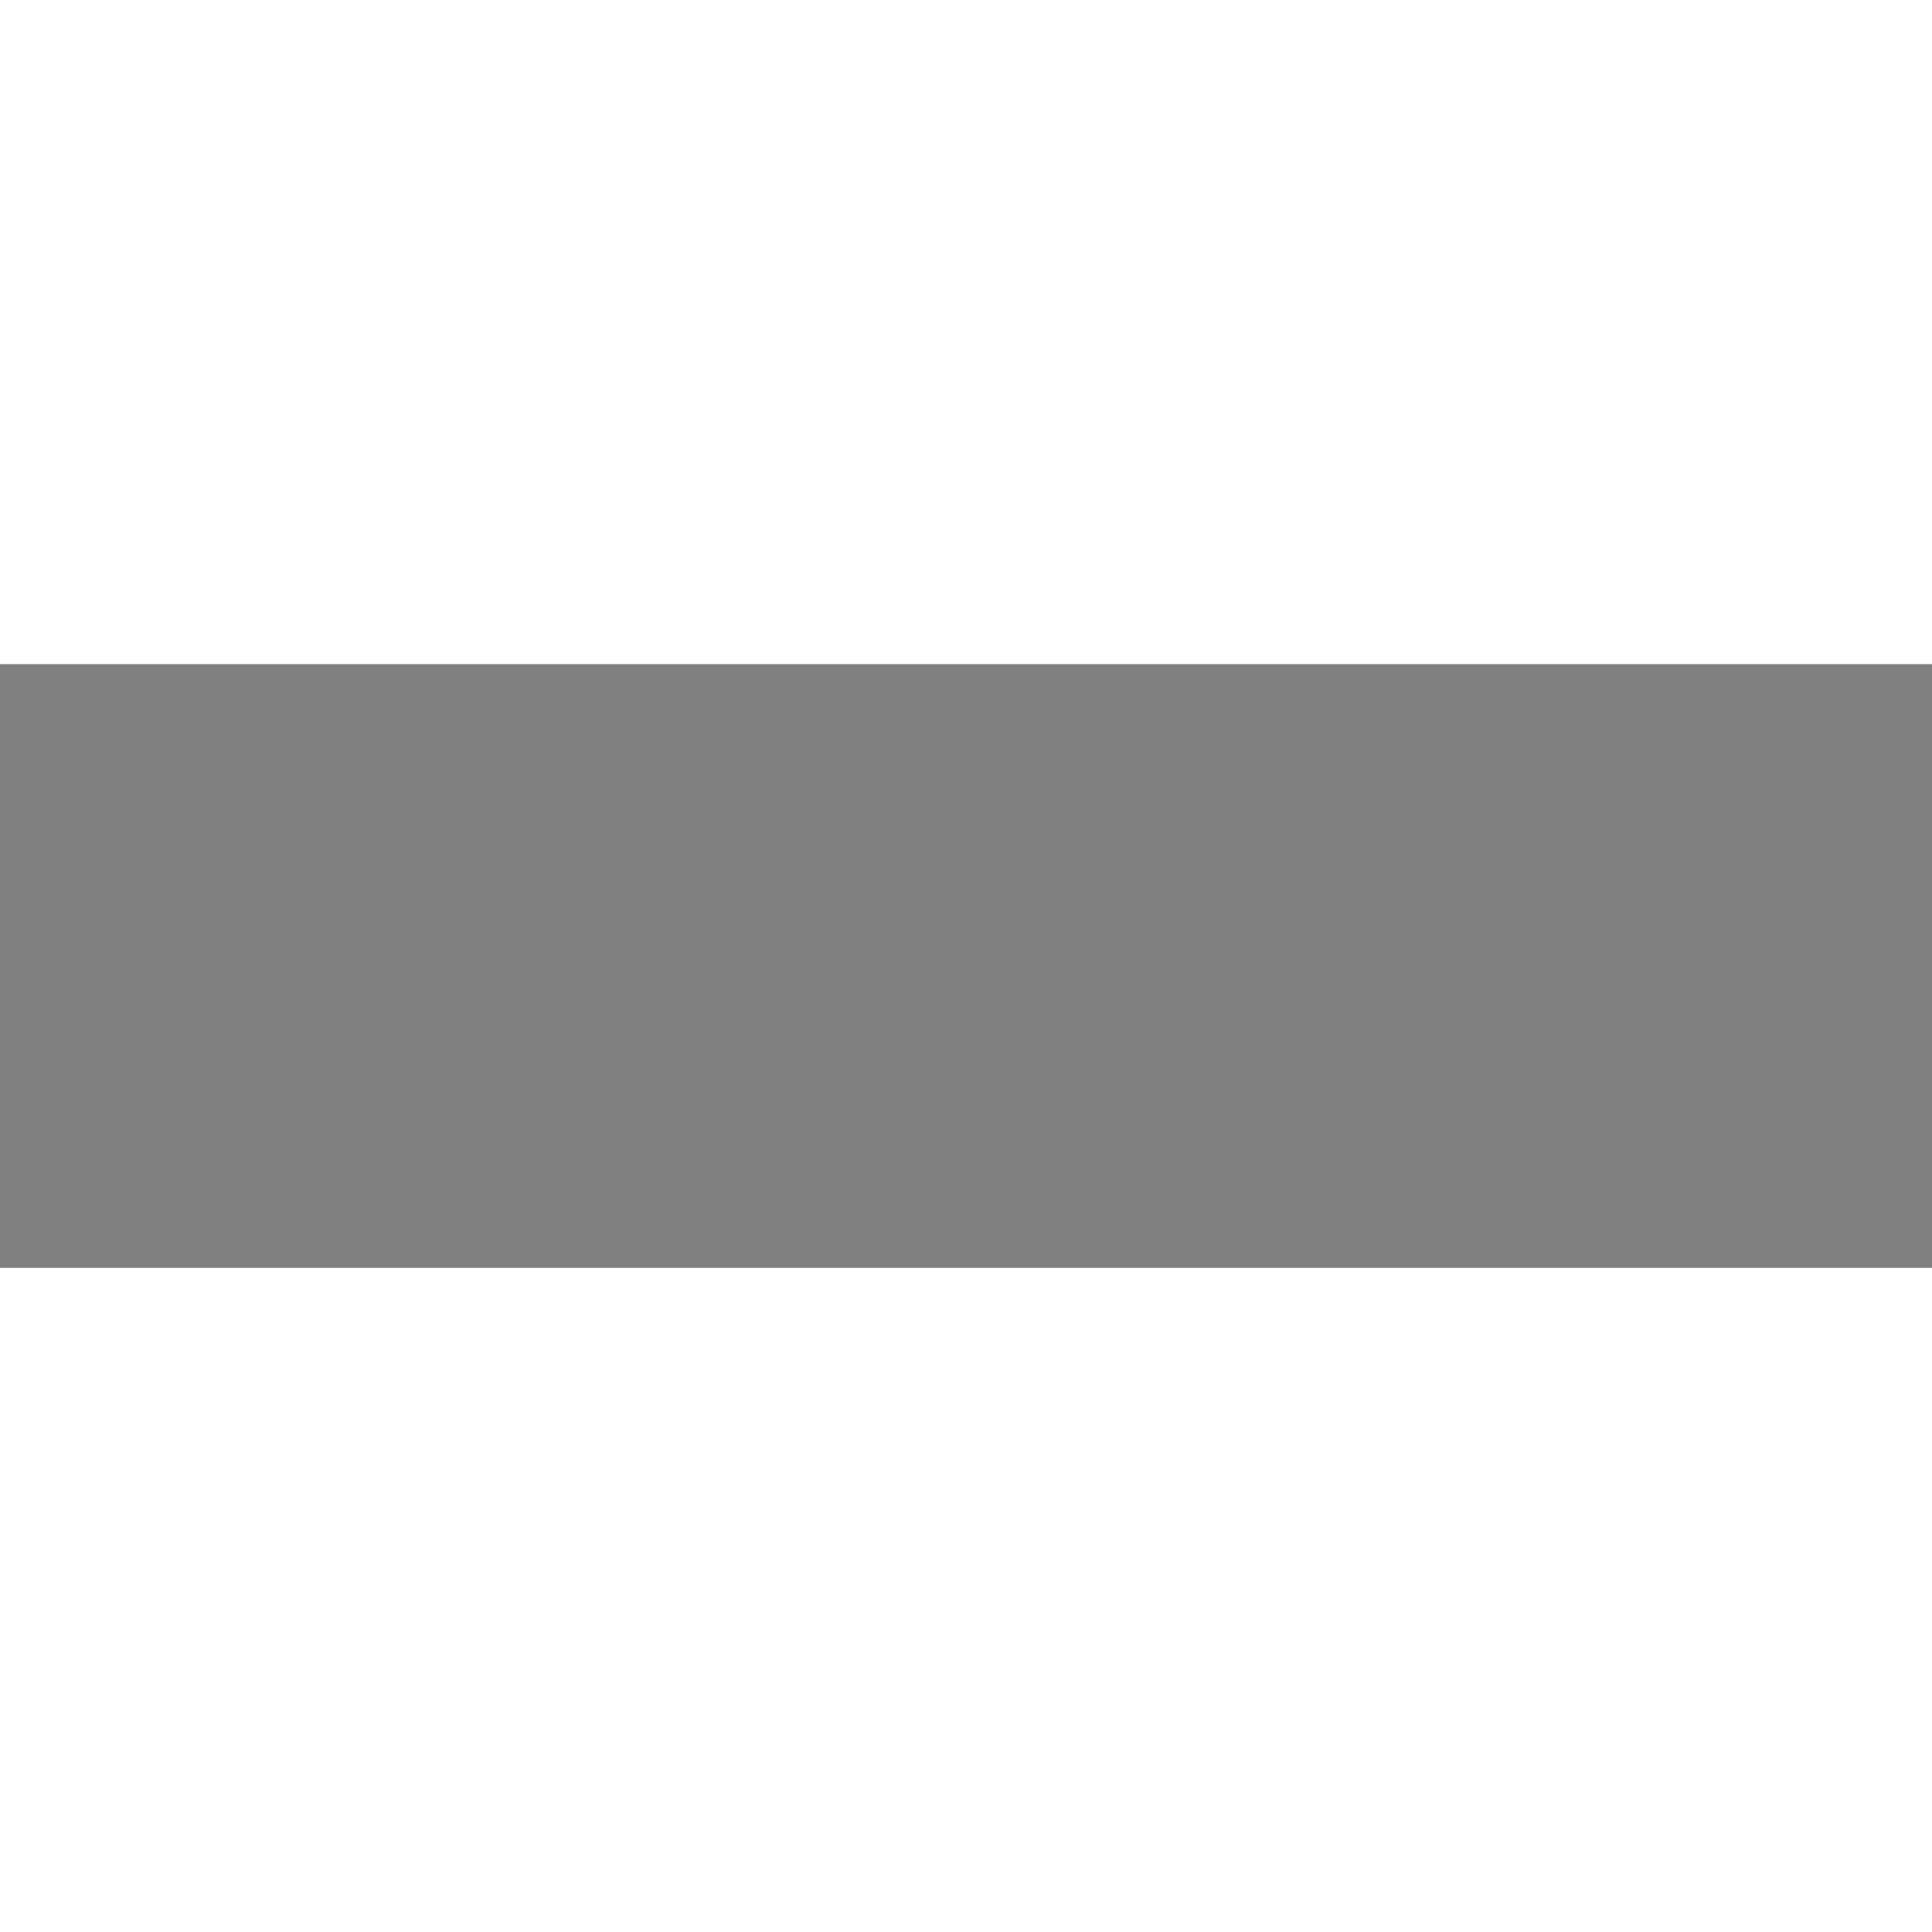
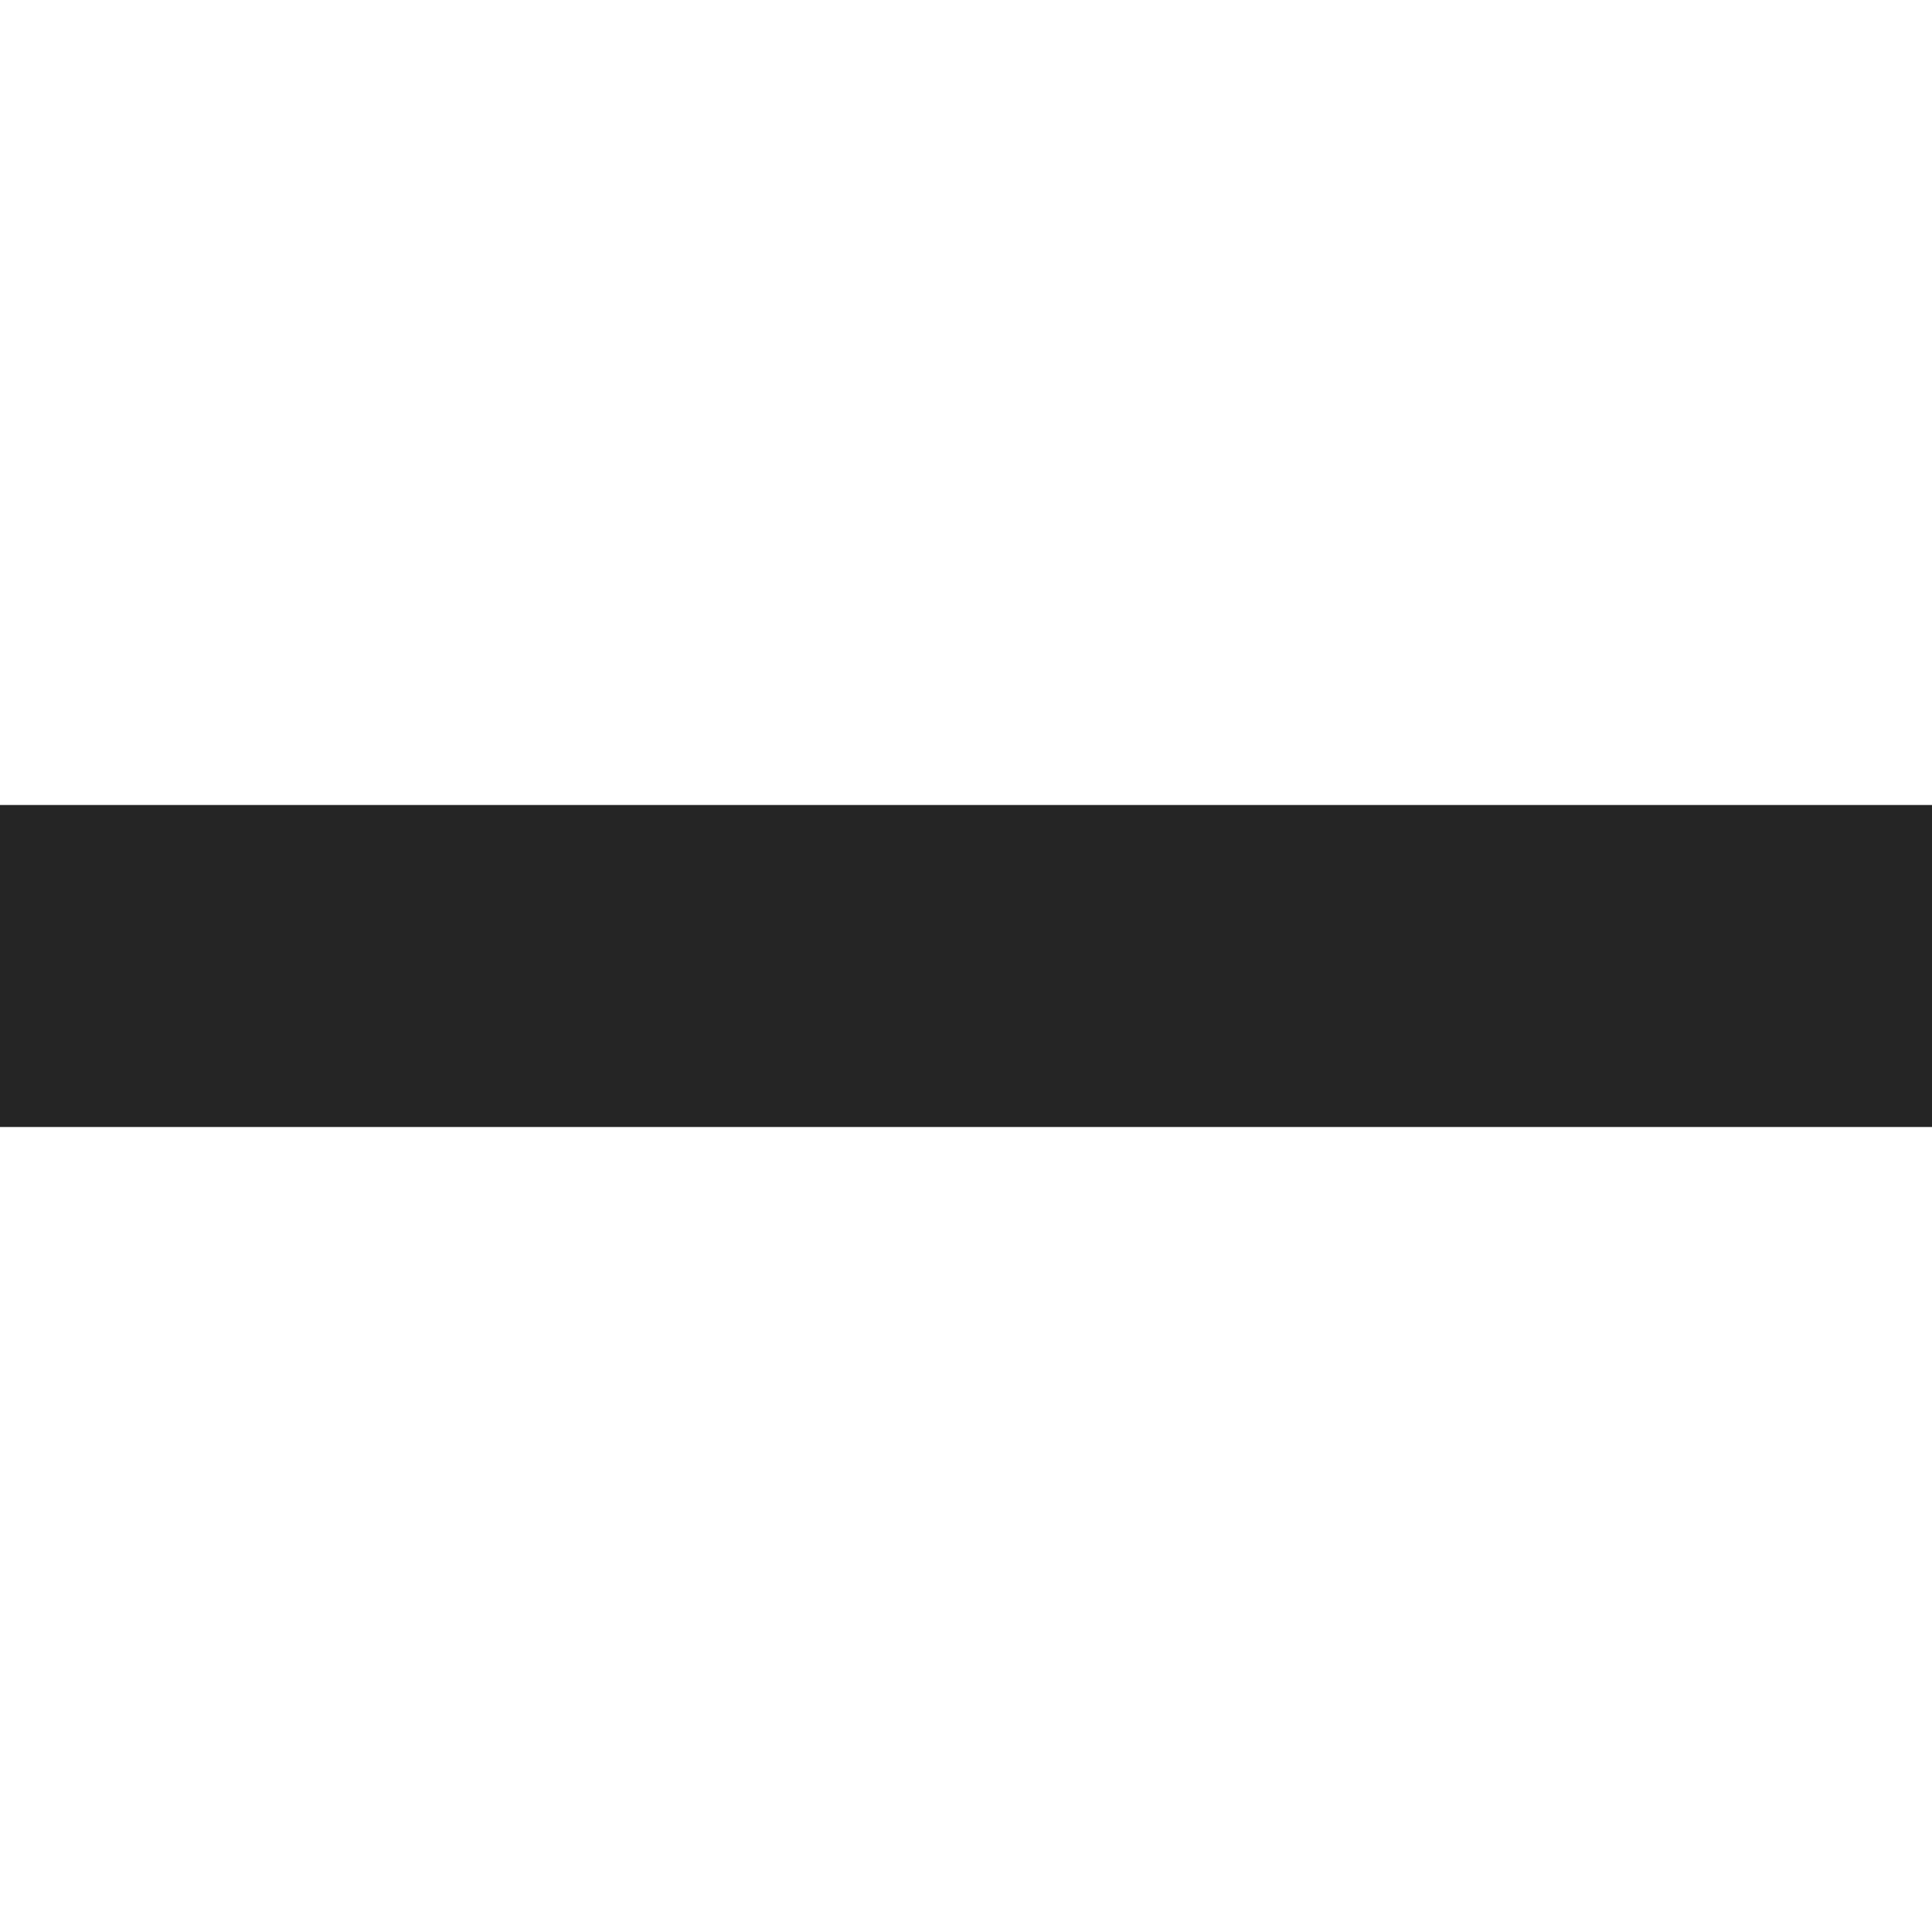
- <svg xmlns="http://www.w3.org/2000/svg" width="320" height="320" id="svg2" version="1.1">
+ <svg xmlns="http://www.w3.org/2000/svg" width="12" height="12" id="svg2" version="1.1">
  <defs id="defs4" />
-   <g id="layer1" transform="translate(0,-732.3622)">
-     <rect y="-320" x="842.362" height="320" width="100" id="rect2991" style="fill:#808080;fill-opacity:1;stroke:none" transform="matrix(0,1,-1,0,0,0)" />
+   <g id="layer1" transform="translate(0,-1040.362)">
+     <rect y="-12" x="1045.362" height="12" width="2" id="rect2991" style="fill:#252525;fill-opacity:1;stroke:none" transform="matrix(0,1,-1,0,0,0)" />
  </g>
</svg>
